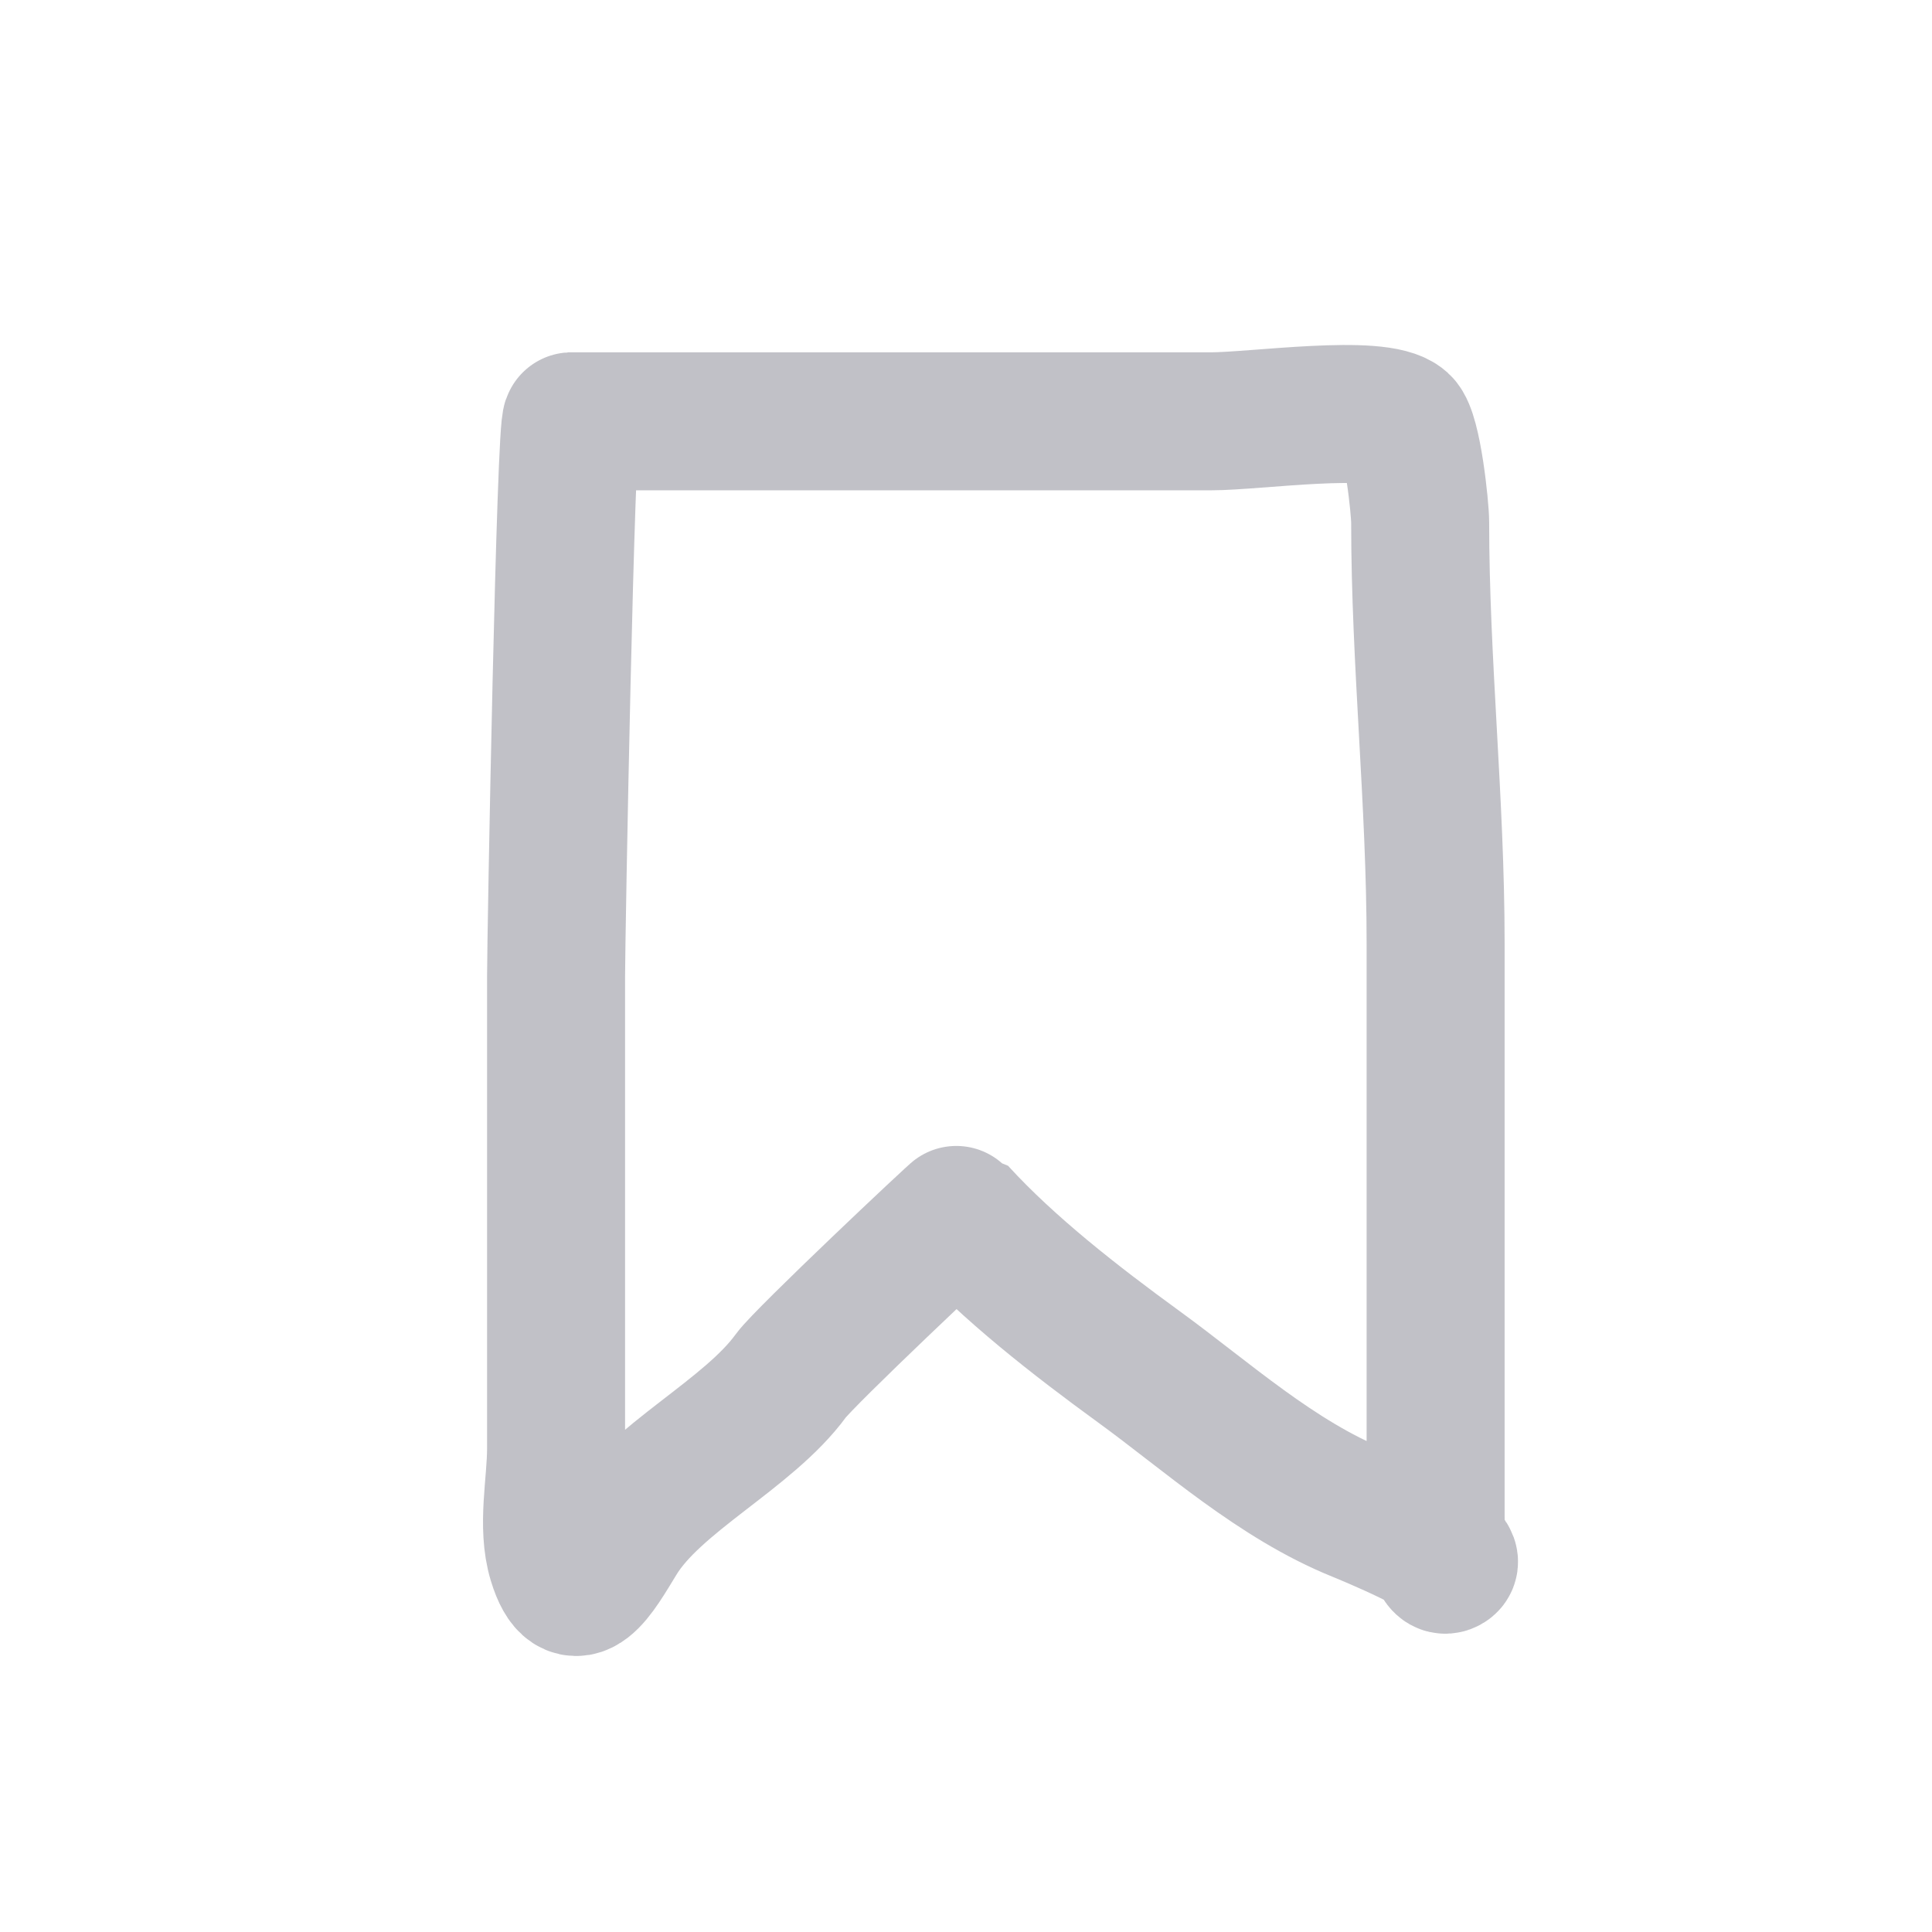
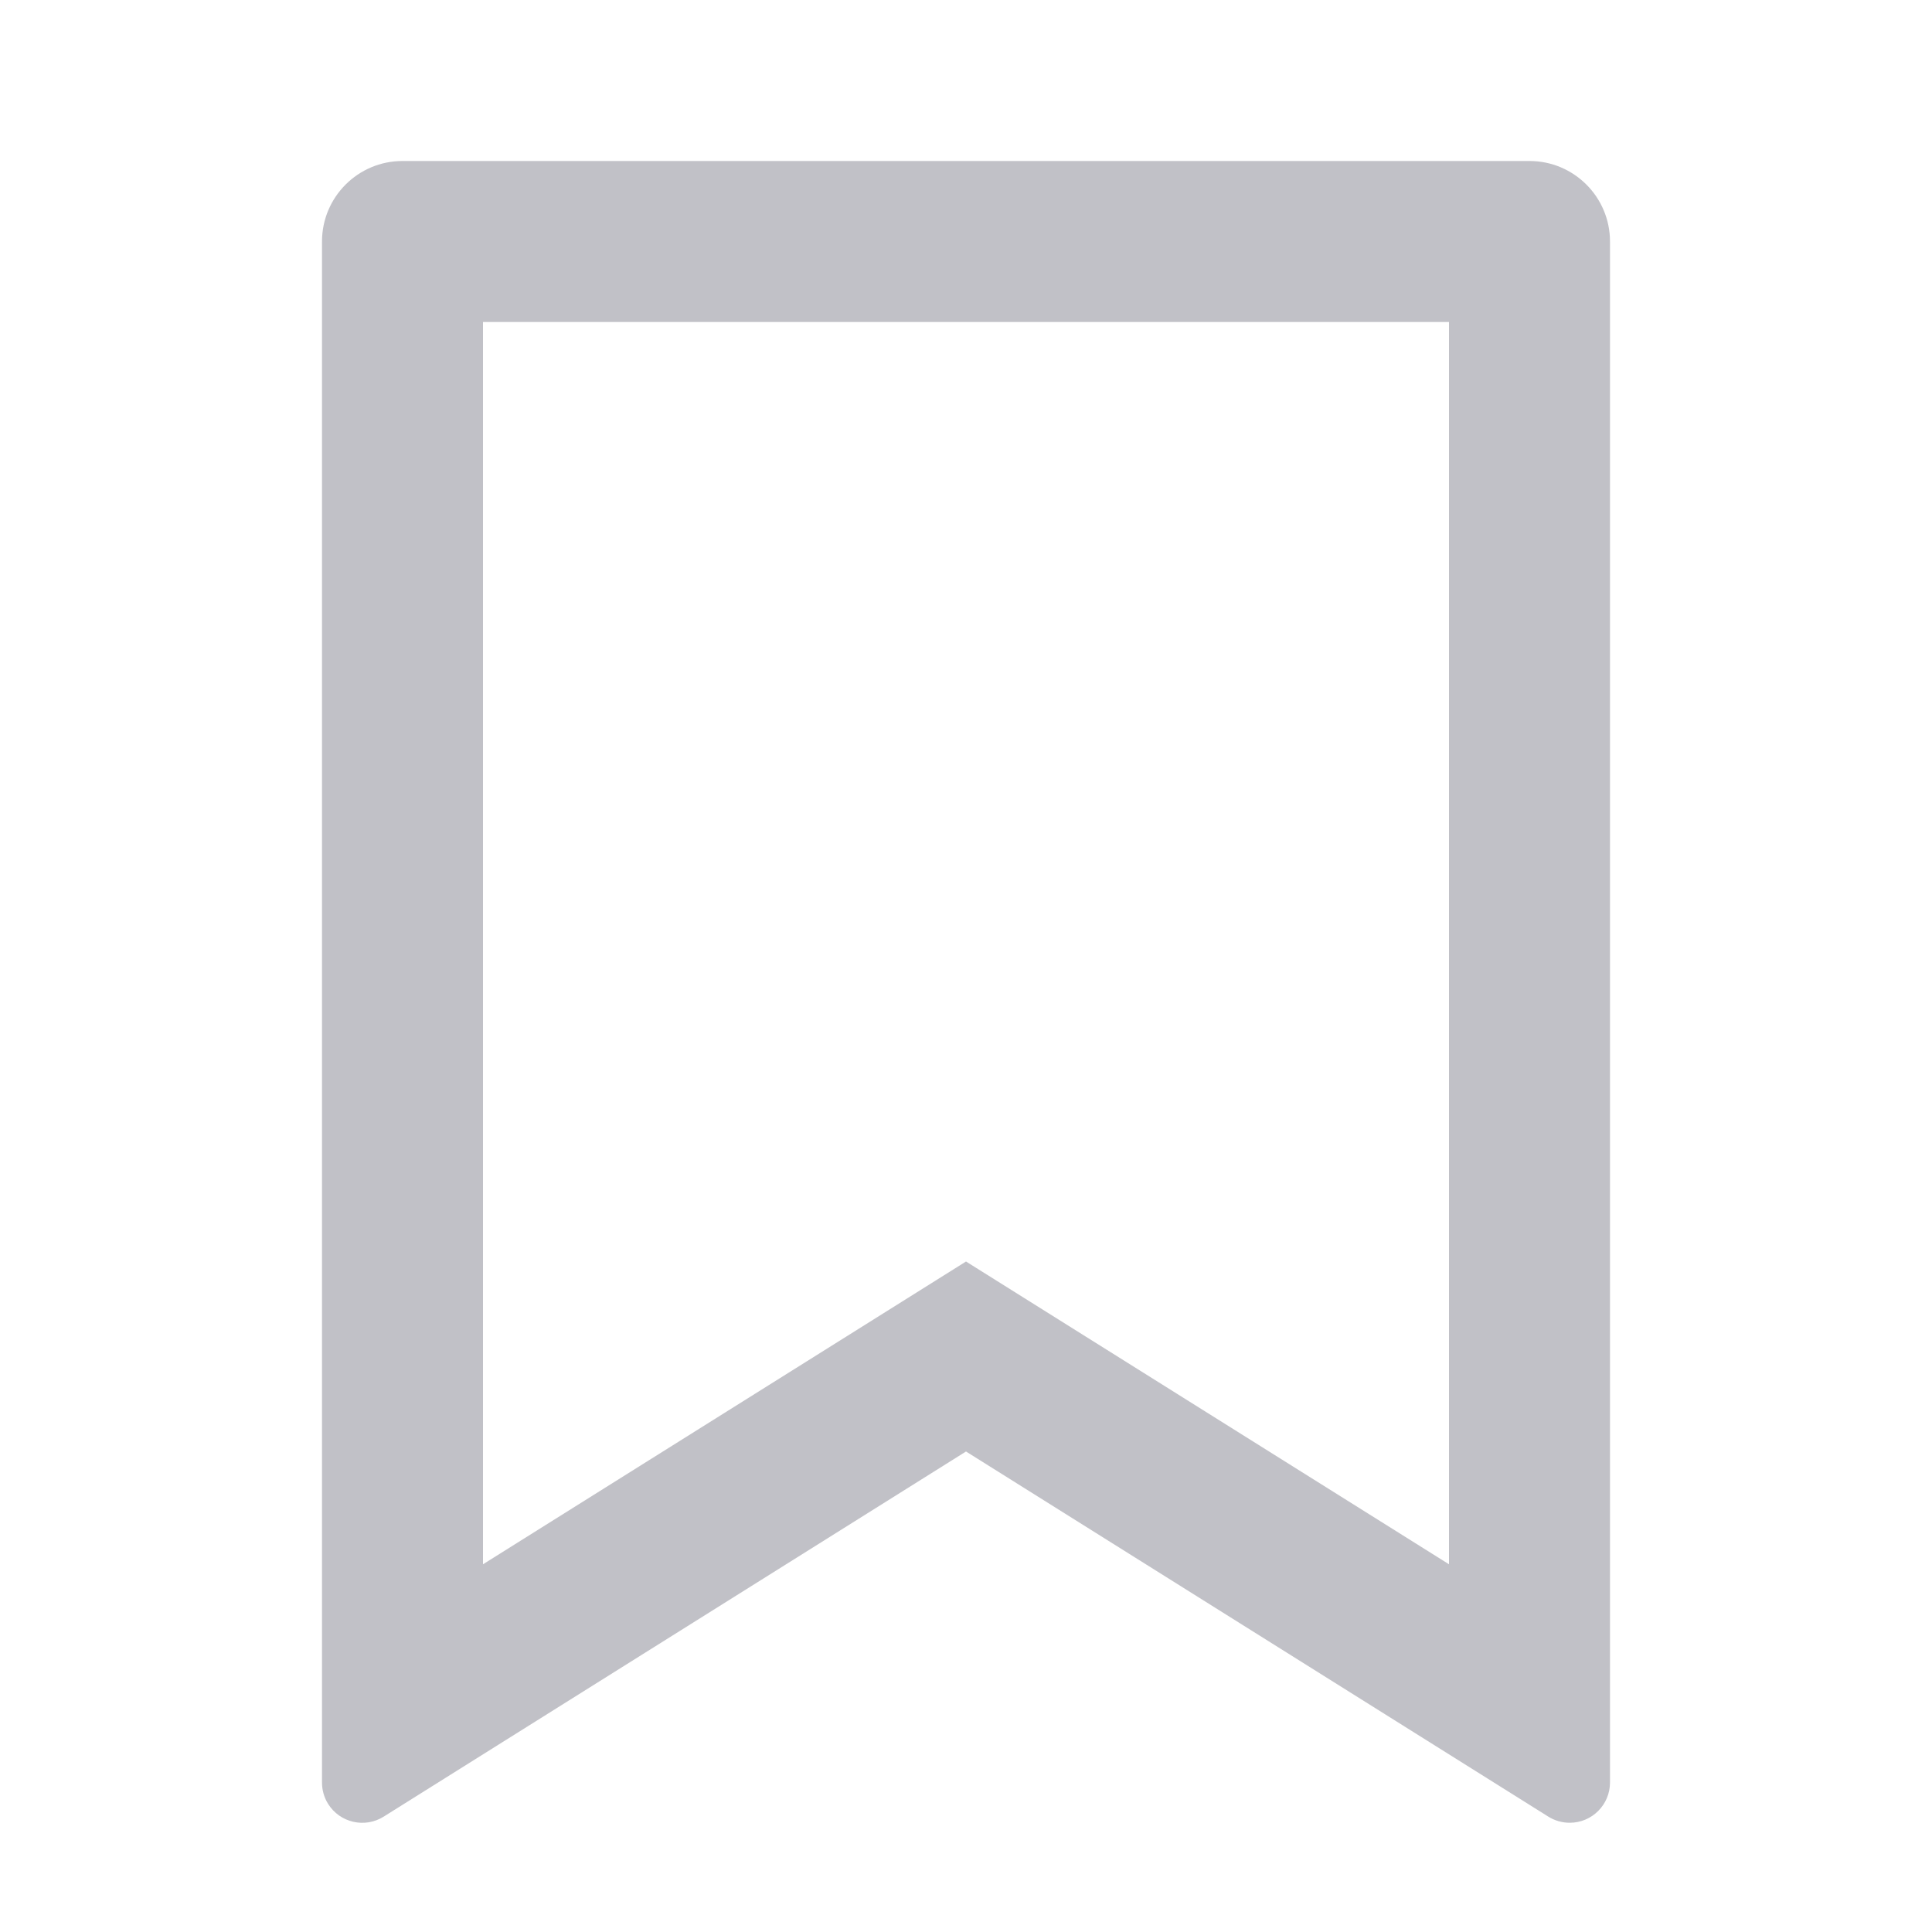
- <svg xmlns="http://www.w3.org/2000/svg" width="28" height="28" viewBox="0 0 28 28" fill="none">
-   <path d="M8.282 6.106C8.196 6.114 8.059 13.586 8.059 14.151C8.059 16.432 8.059 18.713 8.059 20.994C8.059 21.506 7.919 22.123 8.071 22.621C8.312 23.411 8.646 22.799 8.953 22.296C9.487 21.422 10.841 20.791 11.463 19.936C11.66 19.665 13.877 17.577 13.886 17.586C14.616 18.383 15.578 19.134 16.507 19.81C17.486 20.522 18.5 21.445 19.688 21.925C19.772 21.959 21.185 22.538 20.98 22.666C20.806 22.775 20.806 22.052 20.806 21.97C20.806 21.265 20.806 20.56 20.806 19.855C20.806 17.794 20.806 15.733 20.806 13.672C20.806 11.616 20.582 9.589 20.582 7.57C20.582 7.365 20.471 6.29 20.309 6.142C19.982 5.845 18.195 6.106 17.551 6.106C14.461 6.106 11.372 6.106 8.282 6.106Z" stroke="#C1C1C7" stroke-width="2" stroke-linecap="round" />
+ <svg xmlns="http://www.w3.org/2000/svg" width="24" height="24" viewBox="0 0 24 24" fill="none">
+   <path d="M5 2H19C19.552 2 20 2.448 20 3V22.143C20 22.419 19.776 22.643 19.5 22.643C19.406 22.643 19.314 22.617 19.234 22.567L12 18.031L4.766 22.567C4.532 22.714 4.223 22.643 4.076 22.409C4.026 22.329 4 22.237 4 22.143V3C4 2.448 4.448 2 5 2ZM18 4H6V19.432L12 15.671L18 19.432V4Z" fill="#C1C1C7" />
</svg>
